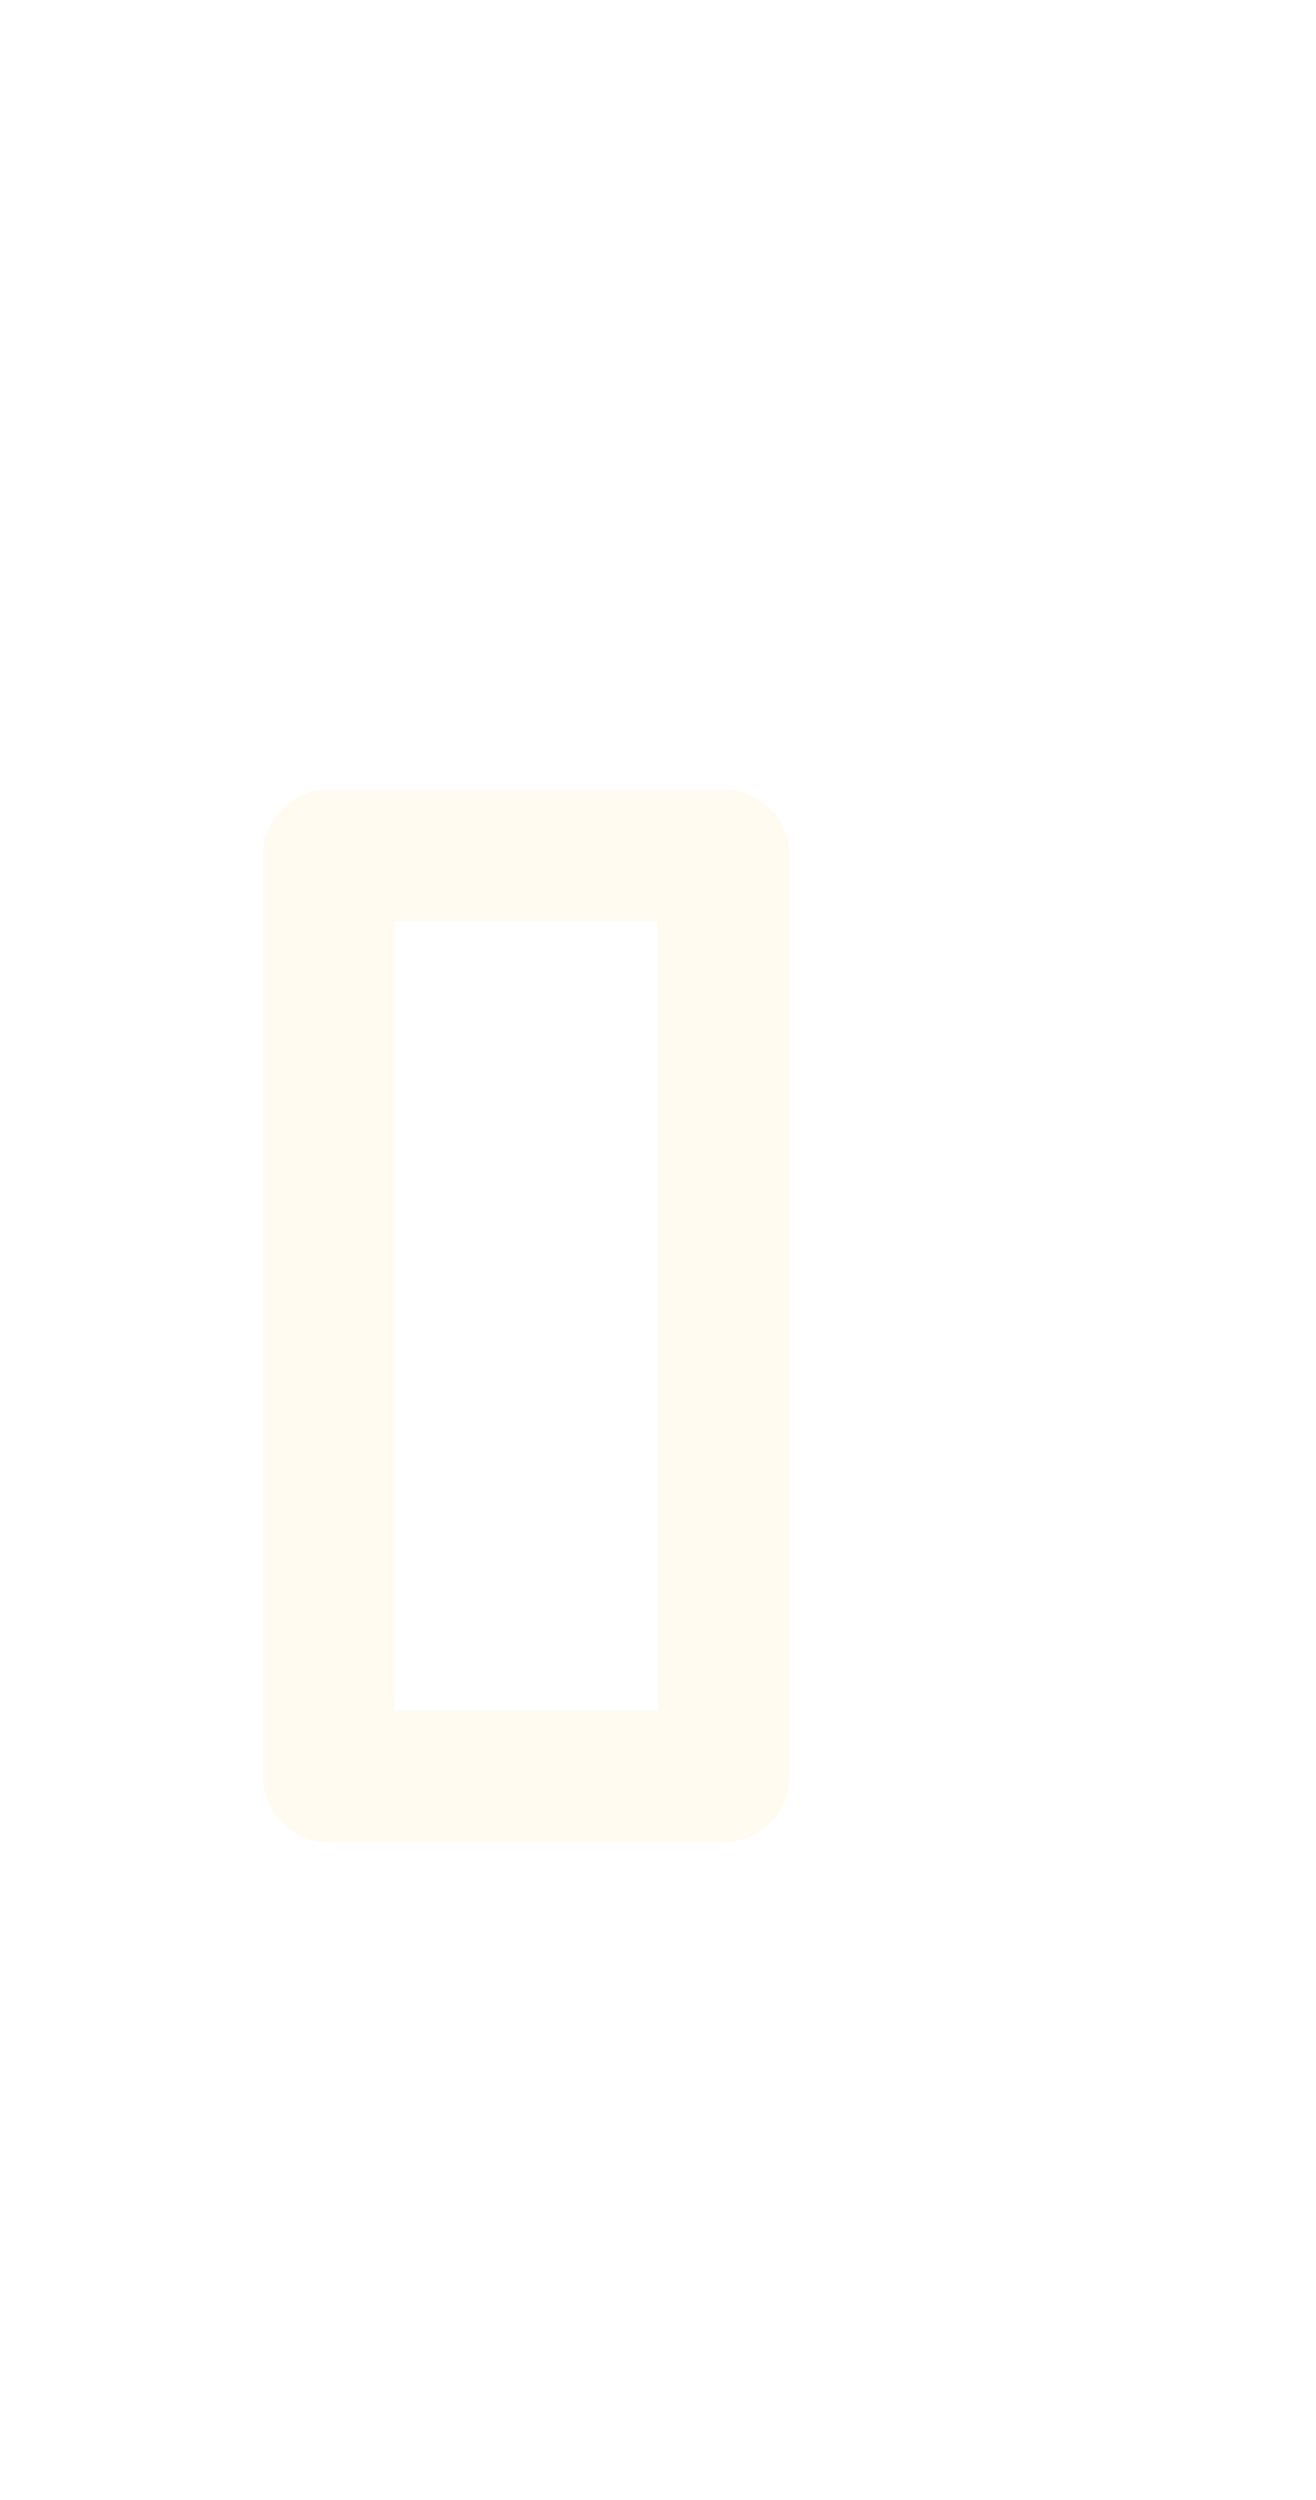
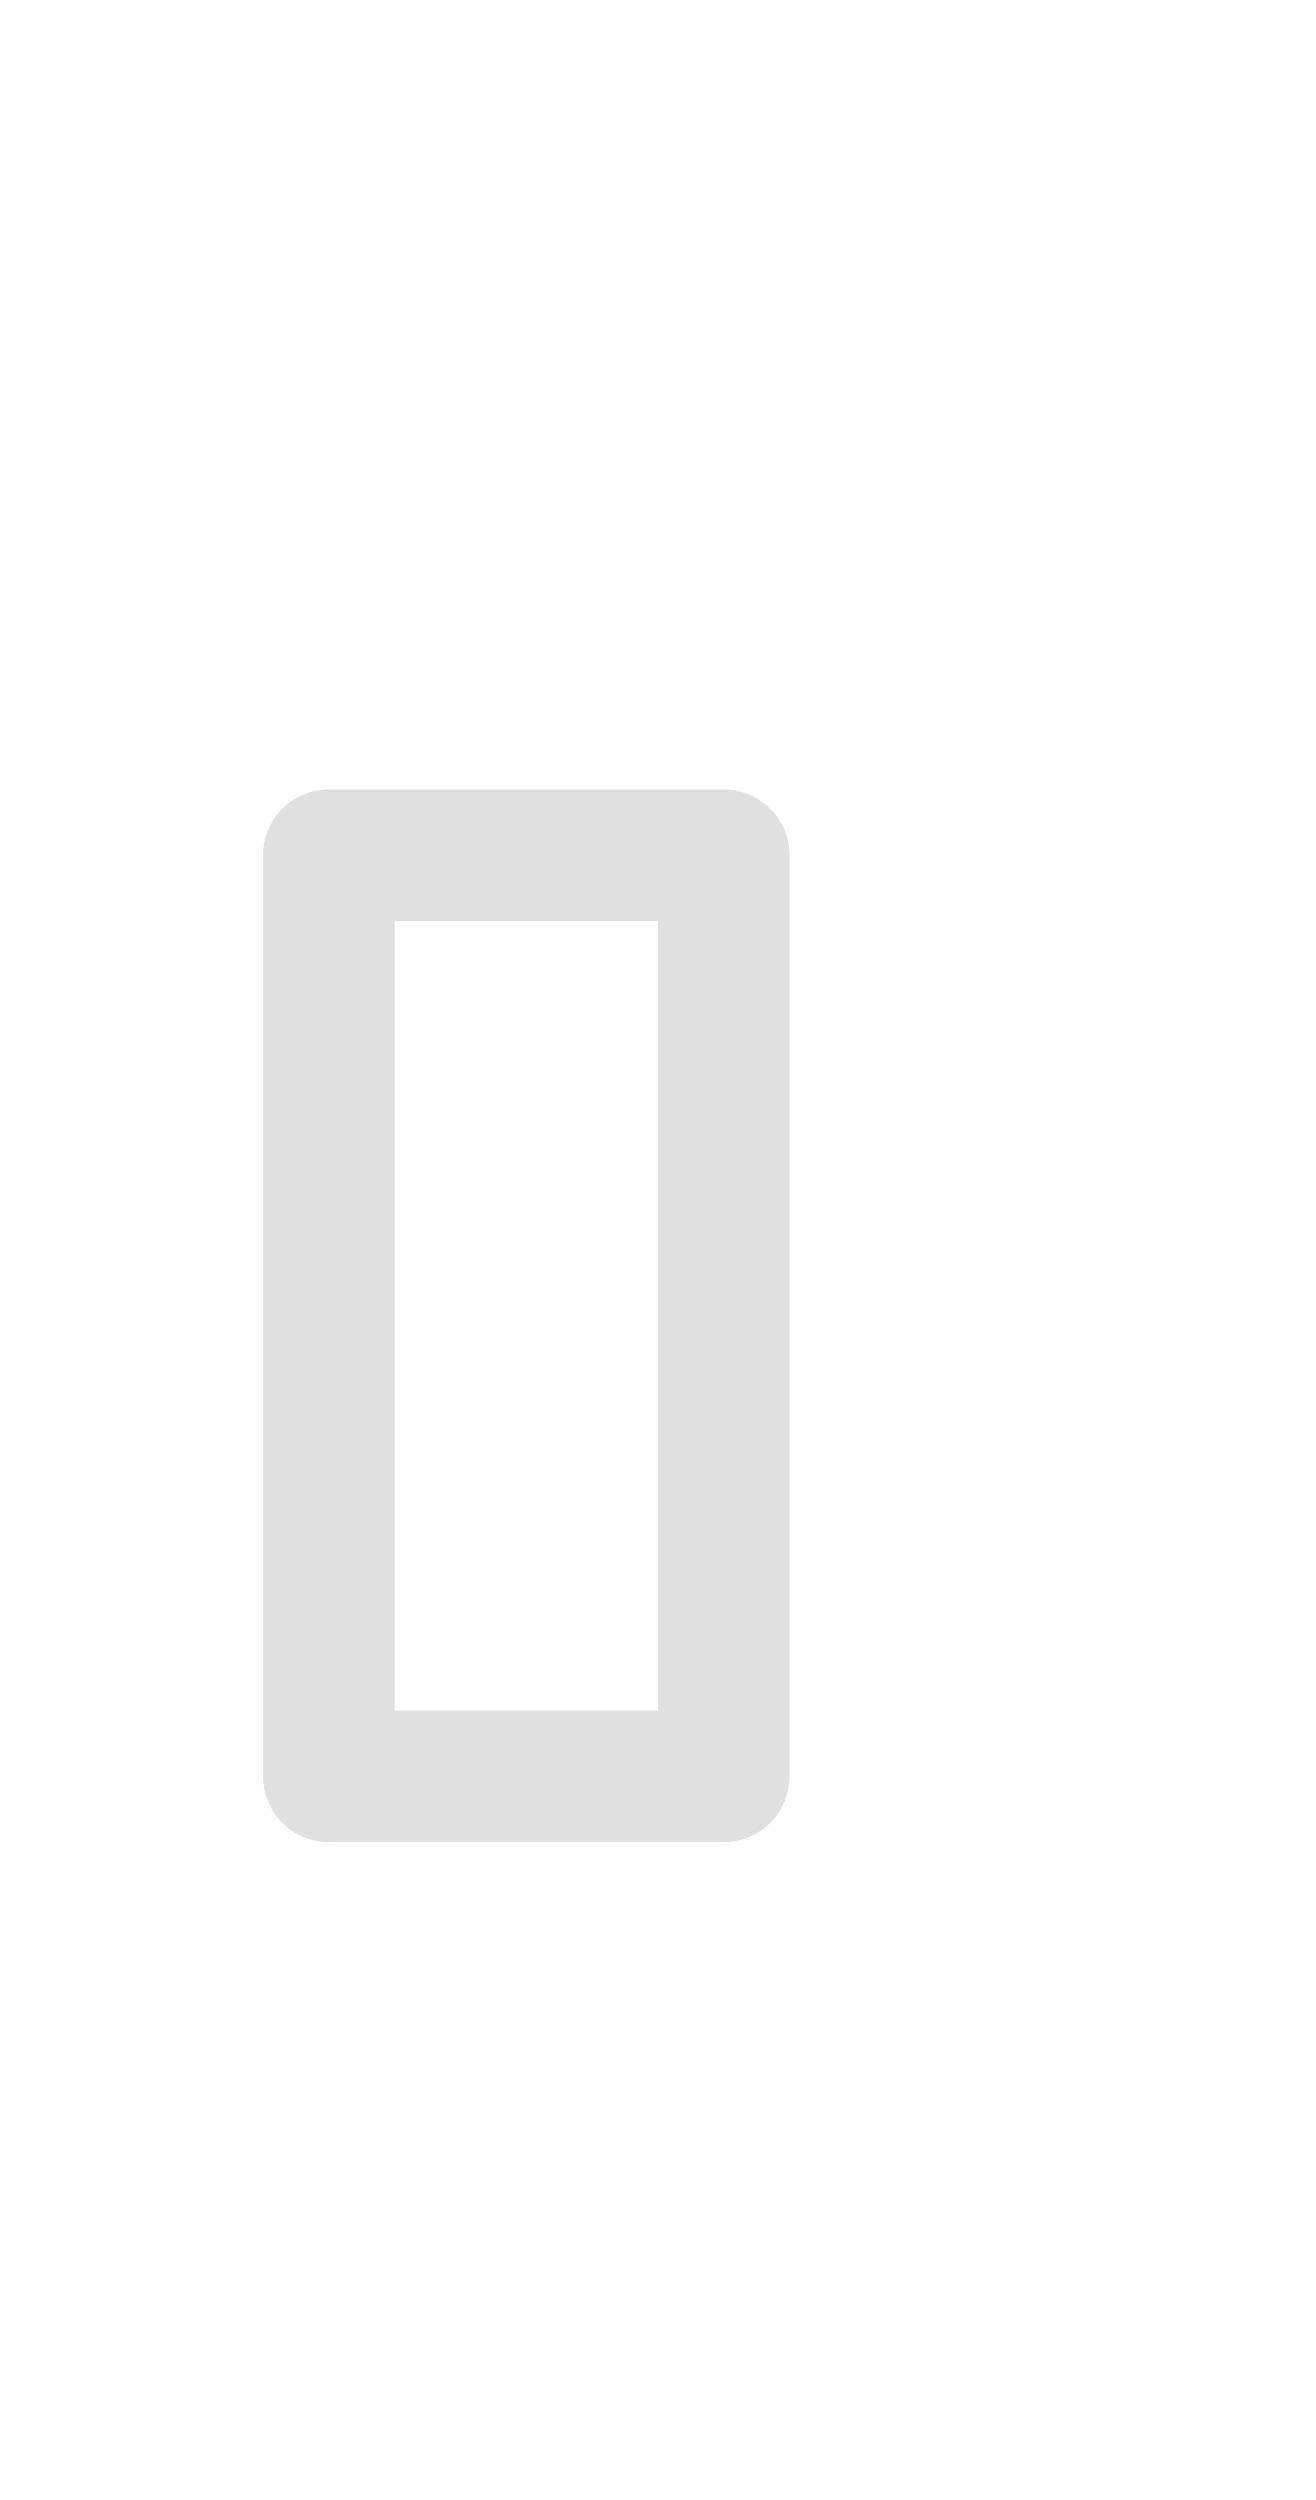
<svg xmlns="http://www.w3.org/2000/svg" width="10" height="19">
  <defs>
    <clipPath>
-       <rect width="10" height="19" x="20" y="1033.36" opacity="0.12" fill="#1982c4" color="#34272a" />
+       <rect width="10" height="19" x="20" y="1033.36" opacity="0.12" fill="#81a2be" color="#282a2e" />
    </clipPath>
  </defs>
  <g transform="translate(0,-1033.362)">
-     <path d="M 2.5 6 C 2.223 6 2 6.223 2 6.5 L 2 13.5 C 2 13.777 2.223 14 2.5 14 L 5.5 14 C 5.777 14 6 13.777 6 13.5 L 6 6.5 C 6 6.223 5.777 6 5.5 6 L 2.5 6 z M 3 7 L 5 7 L 5 13 L 3 13 L 3 7 z " transform="translate(0,1033.362)" fill="#fffbf0" />
+     <path d="M 2.5 6 C 2.223 6 2 6.223 2 6.5 L 2 13.5 C 2 13.777 2.223 14 2.5 14 L 5.5 14 C 5.777 14 6 13.777 6 13.5 L 6 6.5 C 6 6.223 5.777 6 5.5 6 L 2.5 6 z M 3 7 L 5 7 L 5 13 L 3 13 L 3 7 z " transform="translate(0,1033.362)" fill="#e0e0e0" />
  </g>
</svg>
